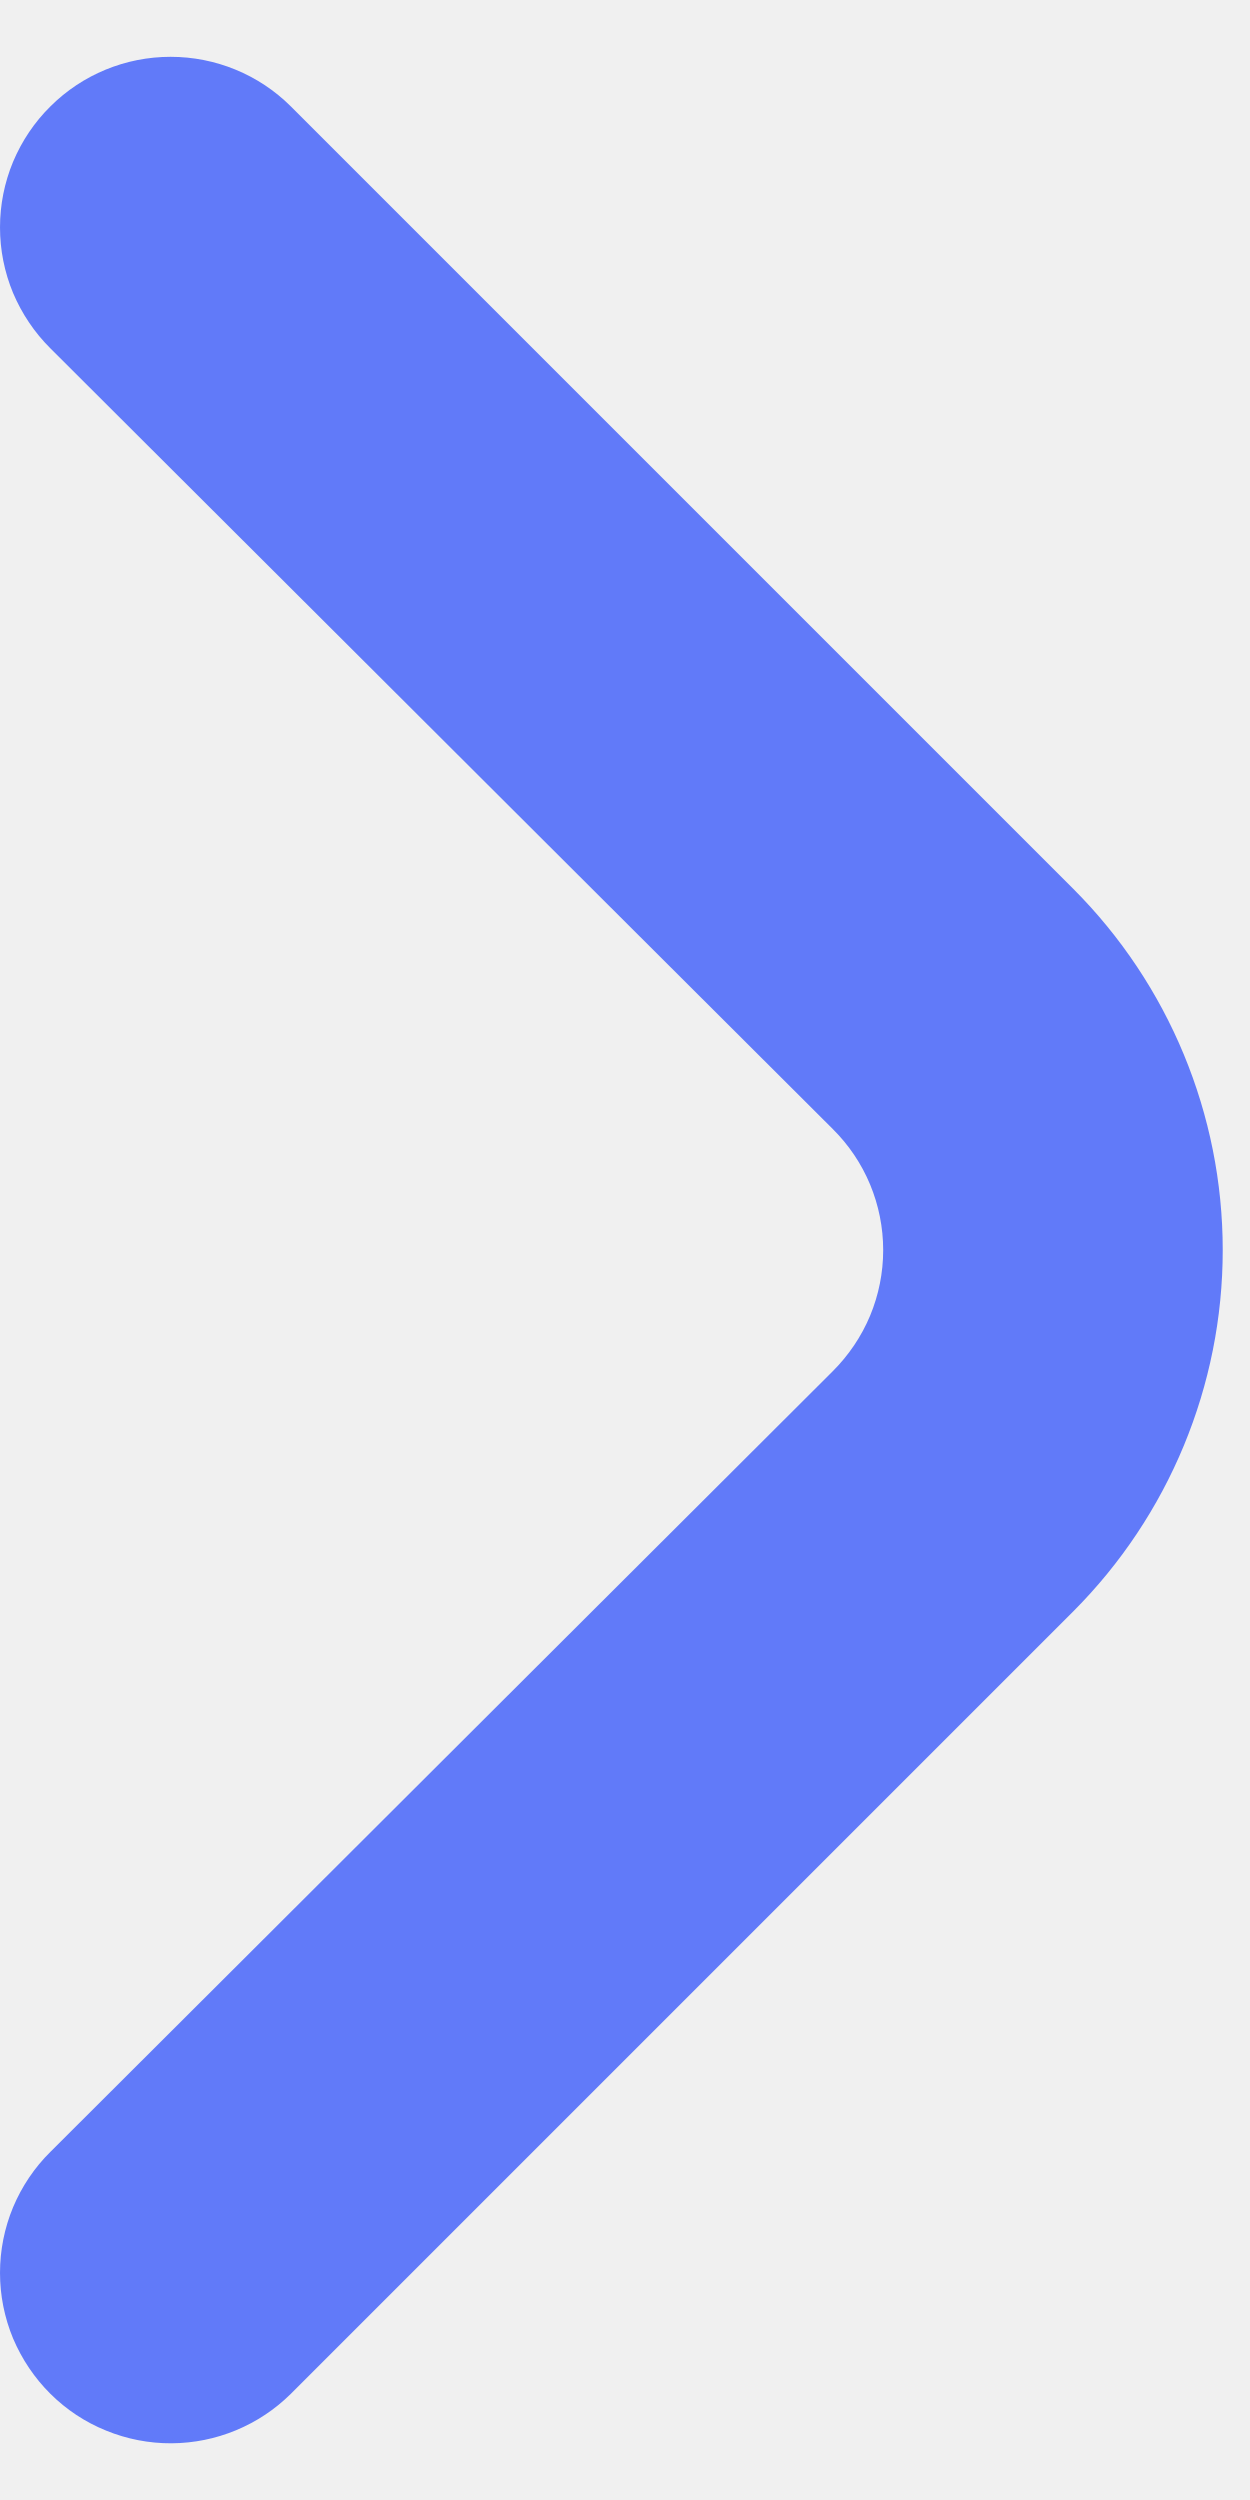
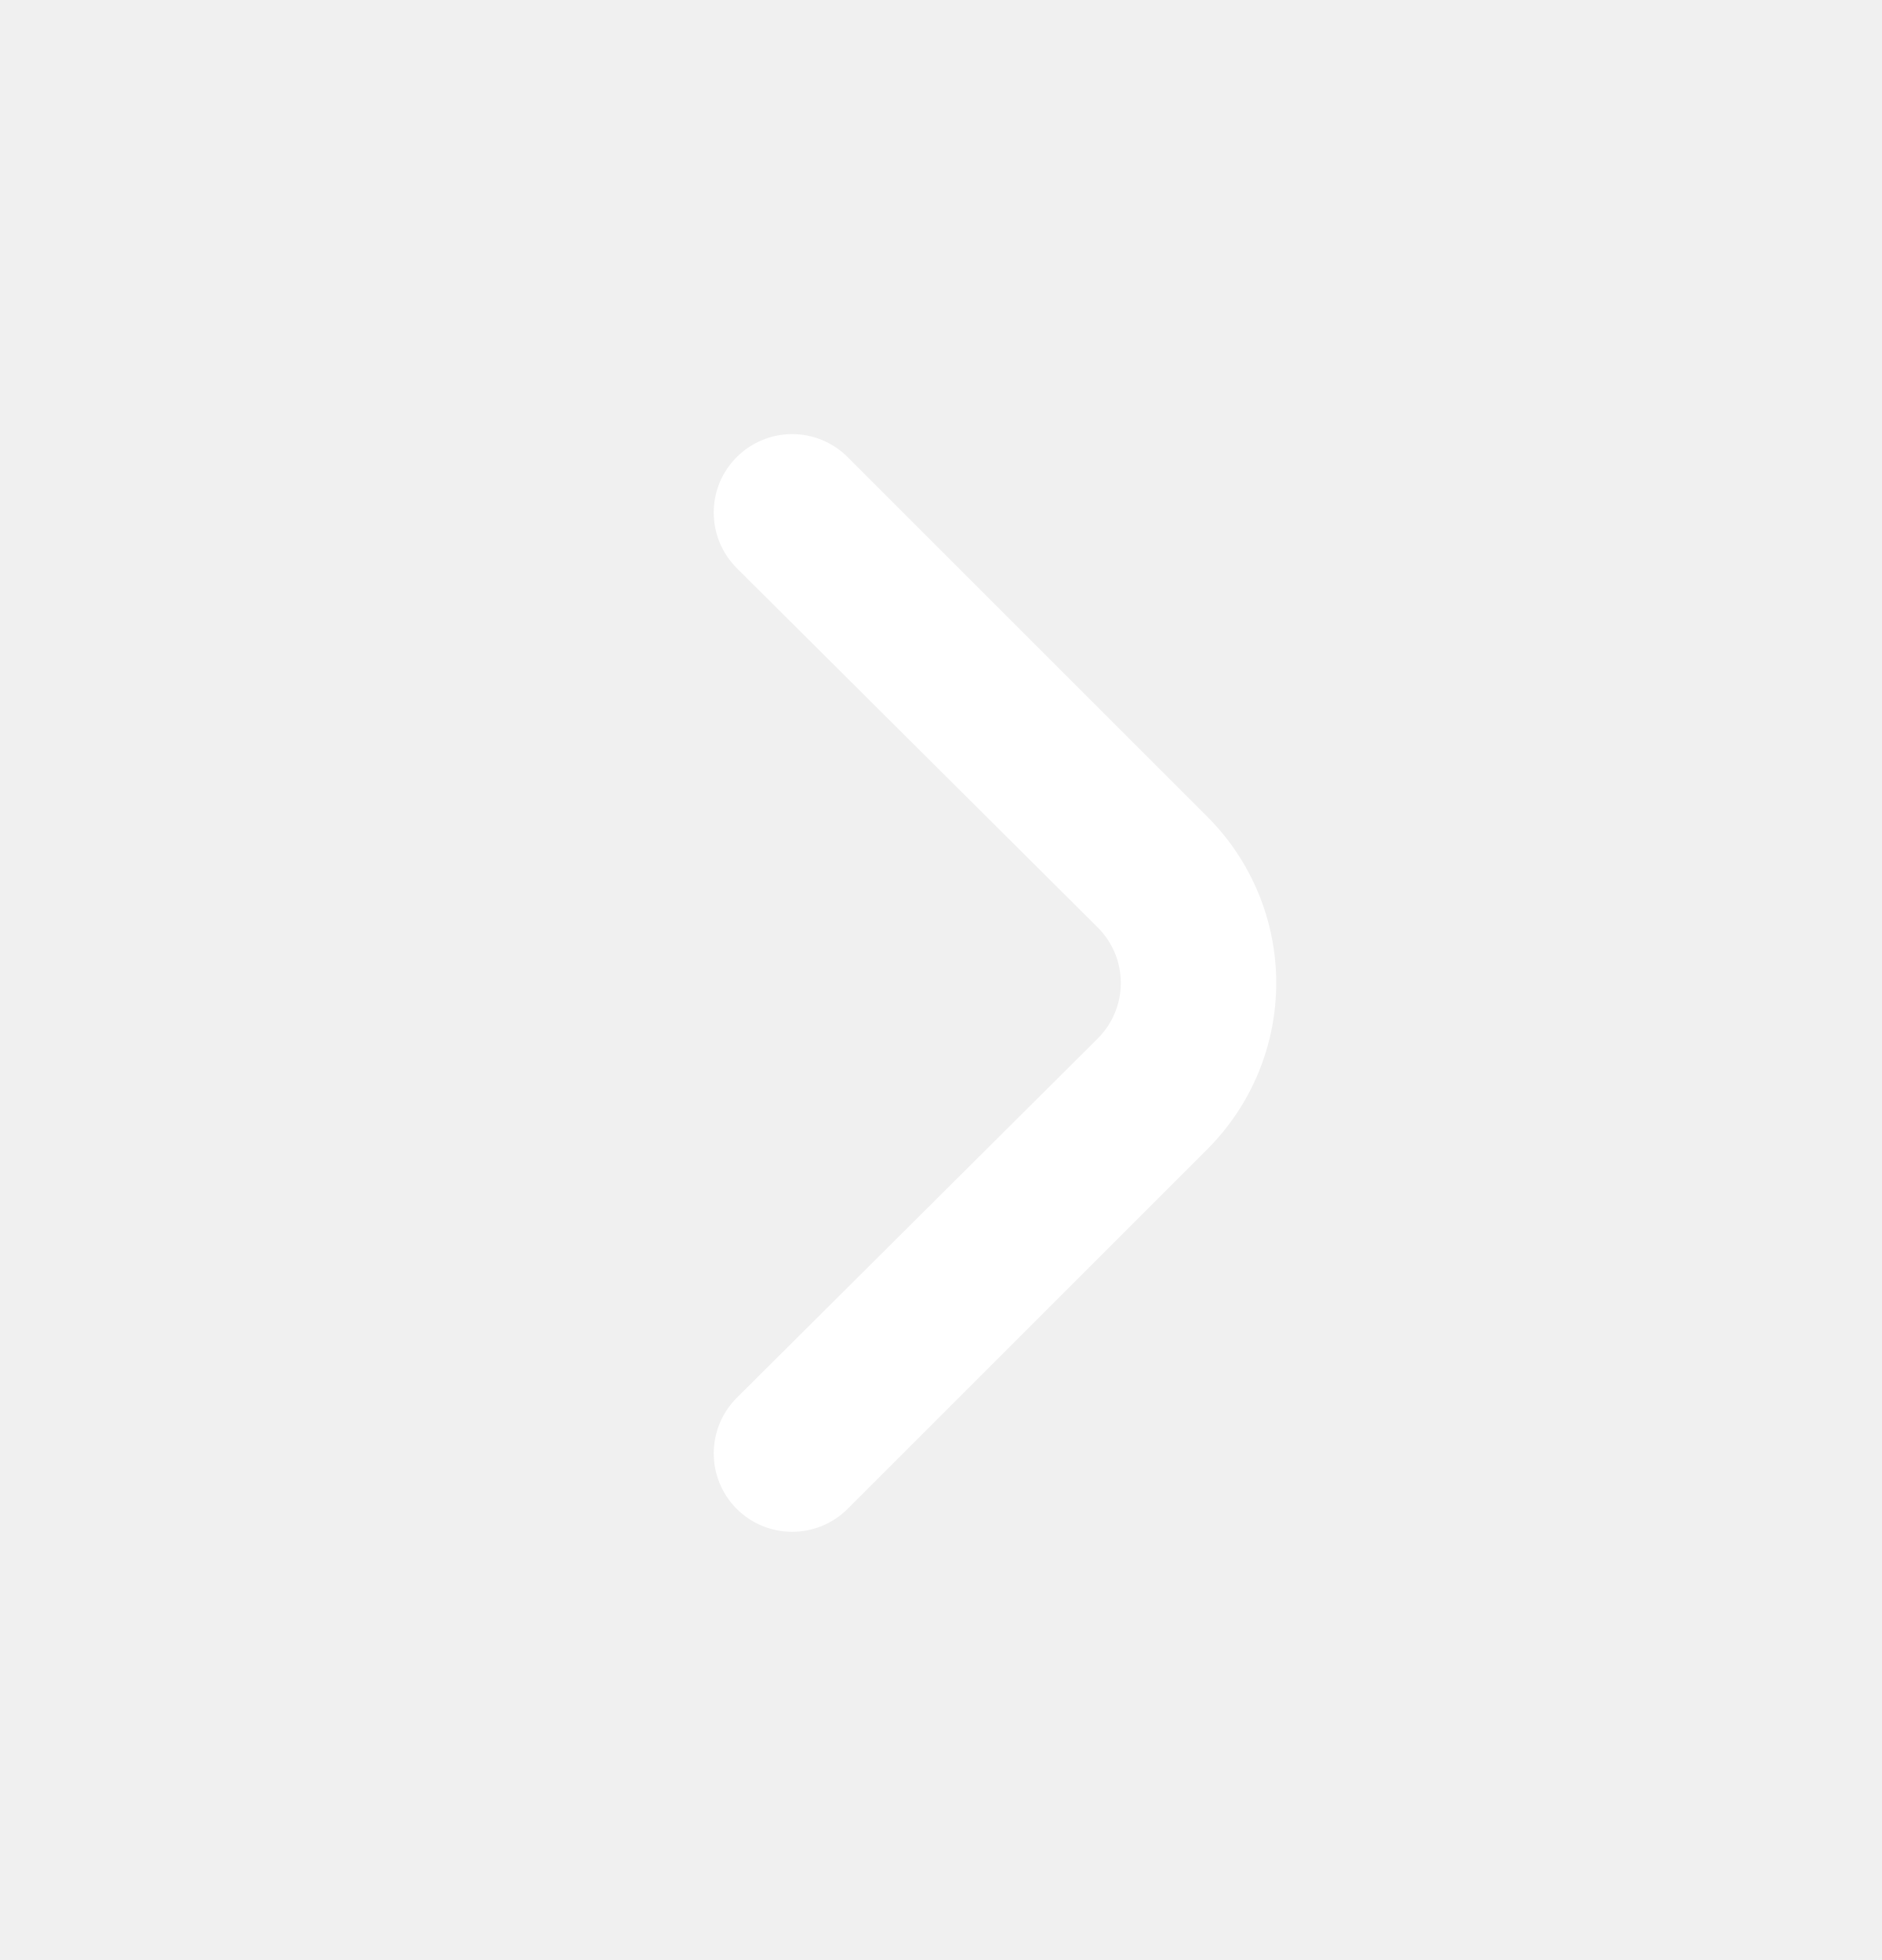
- <svg xmlns="http://www.w3.org/2000/svg" width="11" height="22" viewBox="0 0 11 22" fill="none">
-   <path d="M7.329 12.066C7.469 11.926 7.581 11.76 7.657 11.578C7.733 11.395 7.772 11.199 7.772 11.001C7.772 10.803 7.733 10.607 7.657 10.424C7.581 10.241 7.469 10.075 7.329 9.936L0.444 3.066C0.303 2.926 0.192 2.76 0.115 2.578C0.039 2.395 2.67029e-05 2.199 2.67029e-05 2.001C2.67029e-05 1.803 0.039 1.607 0.115 1.424C0.192 1.241 0.303 1.075 0.444 0.936C0.725 0.656 1.105 0.5 1.501 0.5C1.897 0.5 2.278 0.656 2.559 0.936L9.444 7.821C10.286 8.664 10.76 9.808 10.76 11.001C10.76 12.193 10.286 13.337 9.444 14.181L2.559 21.066C2.279 21.343 1.902 21.499 1.509 21.501C1.311 21.502 1.116 21.464 0.933 21.389C0.75 21.315 0.584 21.205 0.444 21.066C0.303 20.926 0.192 20.76 0.115 20.578C0.039 20.395 2.67029e-05 20.199 2.67029e-05 20.001C2.67029e-05 19.803 0.039 19.607 0.115 19.424C0.192 19.241 0.303 19.075 0.444 18.936L7.329 12.066Z" fill="#617AF9" />
+ <svg xmlns="http://www.w3.org/2000/svg" width="24" height="25" viewBox="0 0 24 25" fill="none">
+   <path d="M15.397 10.418L10.807 5.828C10.62 5.642 10.367 5.537 10.102 5.537C9.838 5.537 9.585 5.642 9.397 5.828C9.304 5.921 9.229 6.031 9.178 6.153C9.128 6.275 9.102 6.406 9.102 6.538C9.102 6.67 9.128 6.801 9.178 6.922C9.229 7.044 9.304 7.155 9.397 7.248L13.997 11.828C14.091 11.921 14.165 12.031 14.216 12.153C14.267 12.275 14.293 12.406 14.293 12.538C14.293 12.67 14.267 12.801 14.216 12.922C14.165 13.044 14.091 13.155 13.997 13.248L9.397 17.828C9.209 18.015 9.103 18.269 9.102 18.534C9.101 18.8 9.205 19.055 9.392 19.243C9.579 19.431 9.833 19.538 10.099 19.538C10.364 19.539 10.619 19.435 10.807 19.248L15.397 14.658C15.959 14.095 16.275 13.333 16.275 12.538C16.275 11.743 15.959 10.98 15.397 10.418Z" fill="white" />
</svg>
